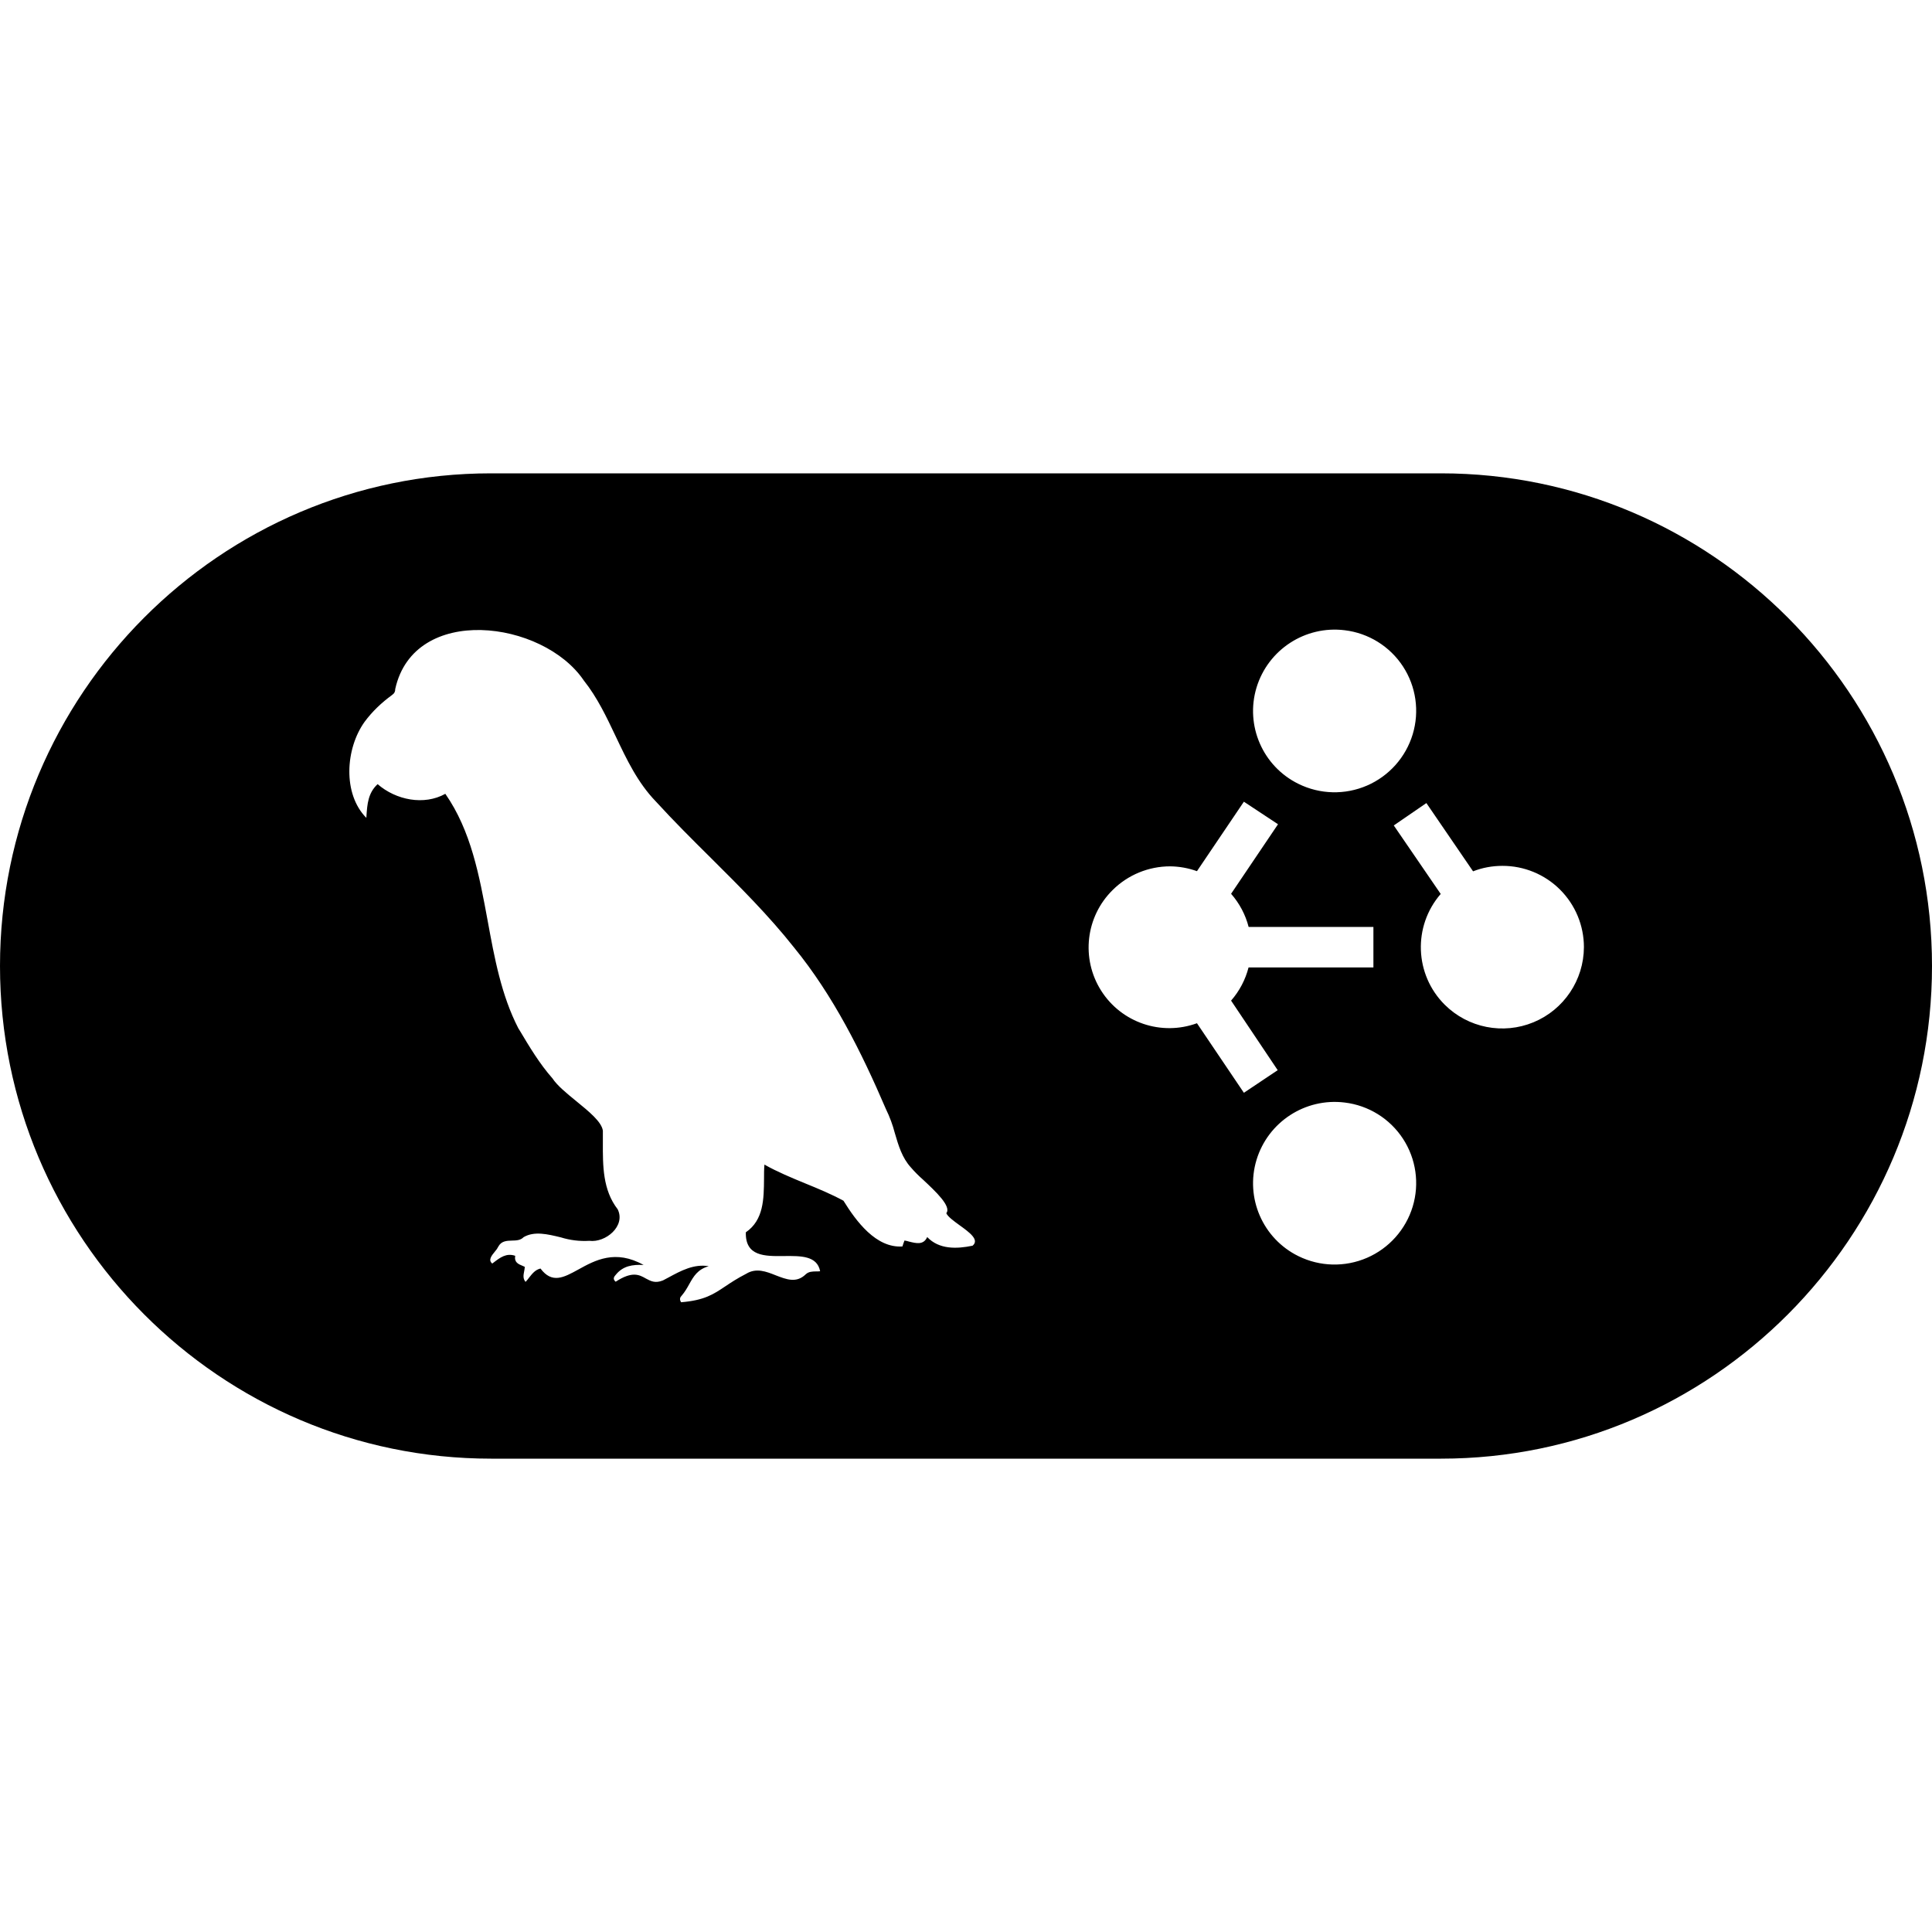
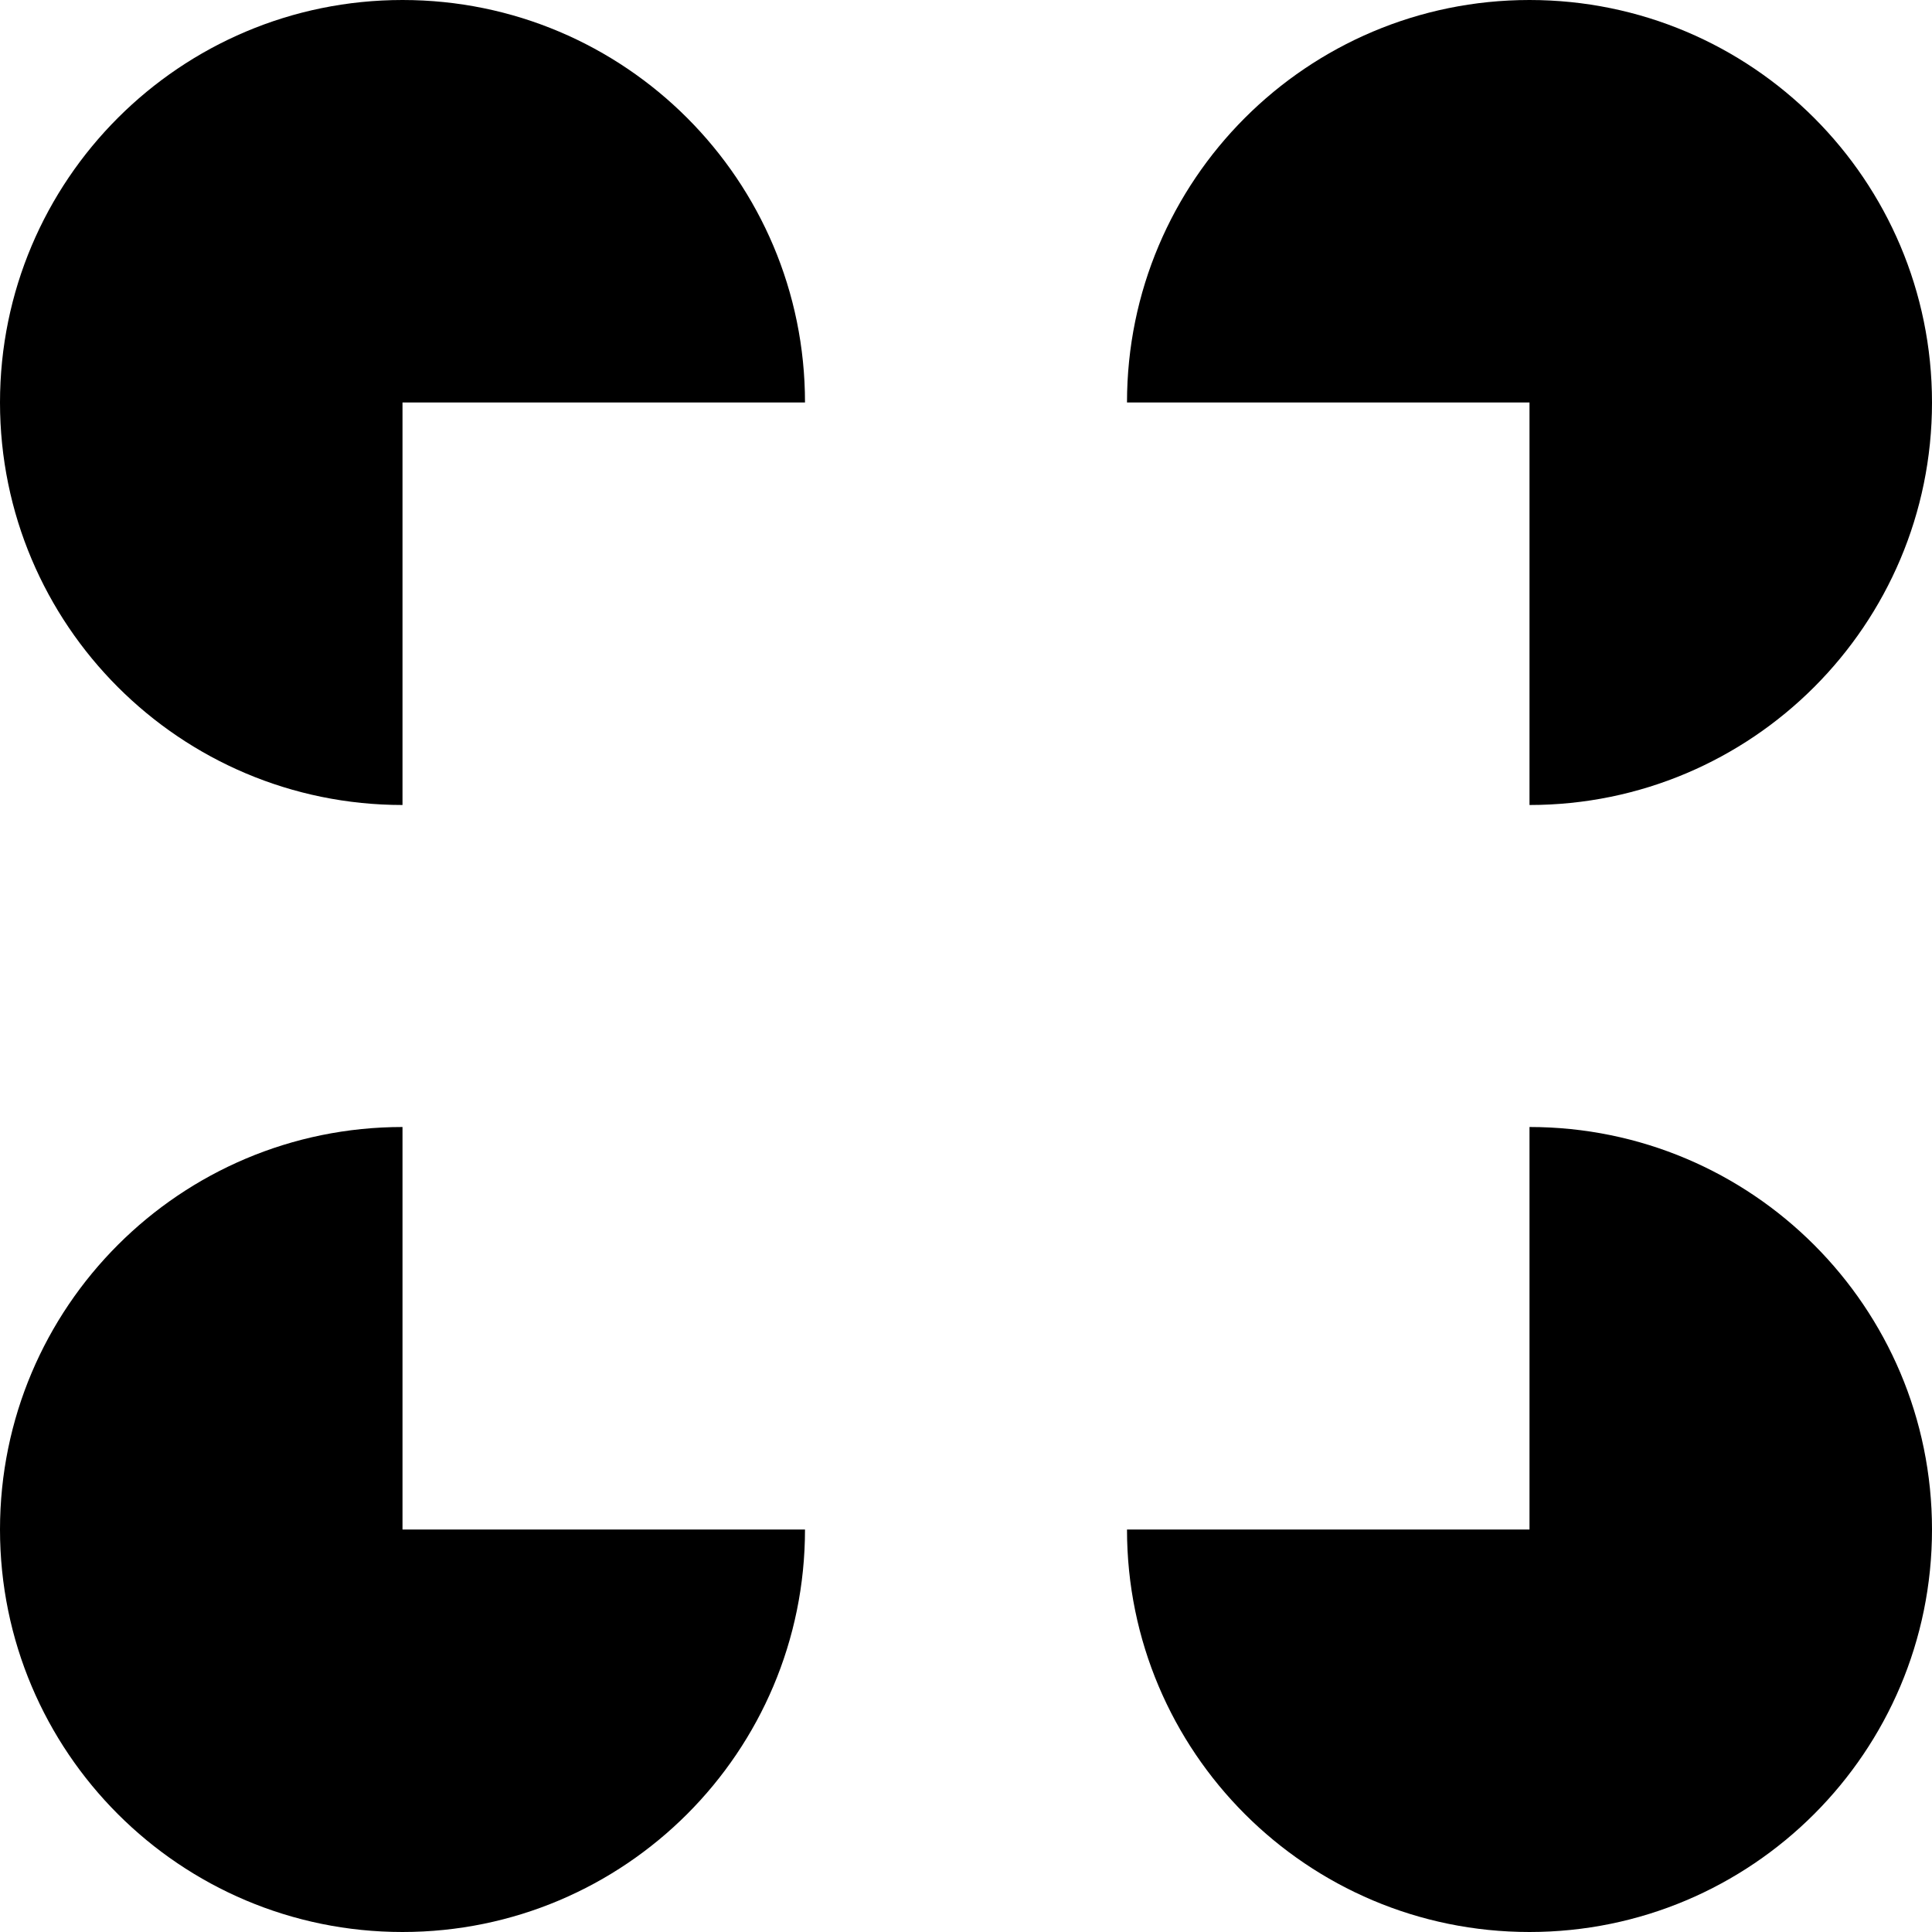
<svg xmlns="http://www.w3.org/2000/svg" role="img" viewBox="0 0 24 24" fill="currentColor">
-   <path d="M6.099 5.88H17.9C21.264 5.88 24 8.625 24 12s-2.736 6.12-6.099 6.12H6.1C2.736 18.12 0 15.375 0 12s2.736-6.12 6.099-6.12Zm5.419 9.487c.148.156.367.148.561.108h.002c.09-.073-.038-.166-.16-.254-.074-.054-.145-.105-.166-.15.068-.083-.132-.27-.289-.417a1.539 1.539 0 0 1-.15-.151c-.11-.12-.155-.273-.2-.427a1.575 1.575 0 0 0-.11-.297c-.304-.708-.653-1.41-1.143-2.01-.315-.398-.674-.755-1.033-1.112-.232-.23-.463-.46-.683-.701-.226-.234-.362-.521-.499-.81-.114-.24-.228-.482-.396-.693-.507-.75-2.107-.955-2.342.105 0 .033-.01.054-.039.075-.13.095-.245.203-.342.334-.238.332-.274.895.022 1.193l.001-.02c.01-.15.02-.29.139-.399.228.198.576.268.841.12.32.46.422 1.015.525 1.572.085.464.17.93.382 1.341l.014.022c.124.208.25.419.41.6.059.09.178.187.297.284.157.128.314.256.329.366v.146c-.001.29-.002.59.184.83.103.208-.15.418-.352.392a.989.989 0 0 1-.354-.043c-.165-.04-.329-.08-.462-.003-.038.04-.091.042-.145.043-.064.002-.129.004-.167.07a.29.29 0 0 1-.045.066c-.042.051-.087.107-.033.149l.015-.011c.082-.063.16-.123.27-.085-.014.082.039.103.092.125l.027.012a.357.357 0 0 1-.008.057c-.009.046-.017.09.018.13a.605.605 0 0 0 .046-.056c.037-.046.073-.094.139-.11.144.192.289.112.471.012.206-.114.459-.253.81-.056-.135-.007-.255.01-.345.121-.023.025-.042.054-.002.087.207-.135.294-.086.375-.04.06.032.115.063.212.024l.07-.037c.155-.084.314-.17.499-.14-.139.04-.188.127-.242.223-.026.047-.054.097-.094.143-.021.021-.03.046-.007.082.29-.024.4-.098.548-.197.07-.047.15-.1.261-.157.124-.076.248-.028.368.02.13.05.255.1.371-.013.037-.035.083-.035.129-.036.016 0 .033 0 .05-.002-.037-.194-.24-.191-.448-.189-.24.003-.483.005-.475-.295.222-.152.224-.415.226-.665 0-.06 0-.119.005-.176.163.092.336.163.508.234.162.066.323.133.474.215.157.254.404.59.732.568.008-.026.016-.048.026-.074.019.003.039.008.059.014.086.021.178.045.223-.057zm6.429-2.886a1.014 1.014 0 0 0 1.729-.715 1.01 1.01 0 0 0-1.013-1.01c-.126 0-.25.023-.364.068l-.58-.848-.405.278.583.851a1.009 1.009 0 0 0 .05 1.376zm-1.818-2.744a1.014 1.014 0 0 0 1.42-.615 1.008 1.008 0 0 0-.845-1.293 1.015 1.015 0 0 0-1.095.712 1.008 1.008 0 0 0 .52 1.196zm0 5.867a1.015 1.015 0 0 0 1.42-.615 1.008 1.008 0 0 0-.845-1.293 1.015 1.015 0 0 0-1.095.712 1.008 1.008 0 0 0 .52 1.196zm.932-3.586v-.503h-1.55a1.003 1.003 0 0 0-.218-.412l.583-.864-.424-.28-.583.863a1.014 1.014 0 0 0-.333-.06c-.268 0-.525.106-.714.294a1.002 1.002 0 0 0 1.047 1.655l.583.864.42-.281-.579-.864c.104-.119.178-.26.217-.412z" />
+   <path d="M5 19H10A5 5 0 115 14ZM19 14A5 5 0 1114 19H19ZM10 5A5 5 0 105 10V5ZM19 5V10A5 5 0 1014 5Z" />
</svg>
